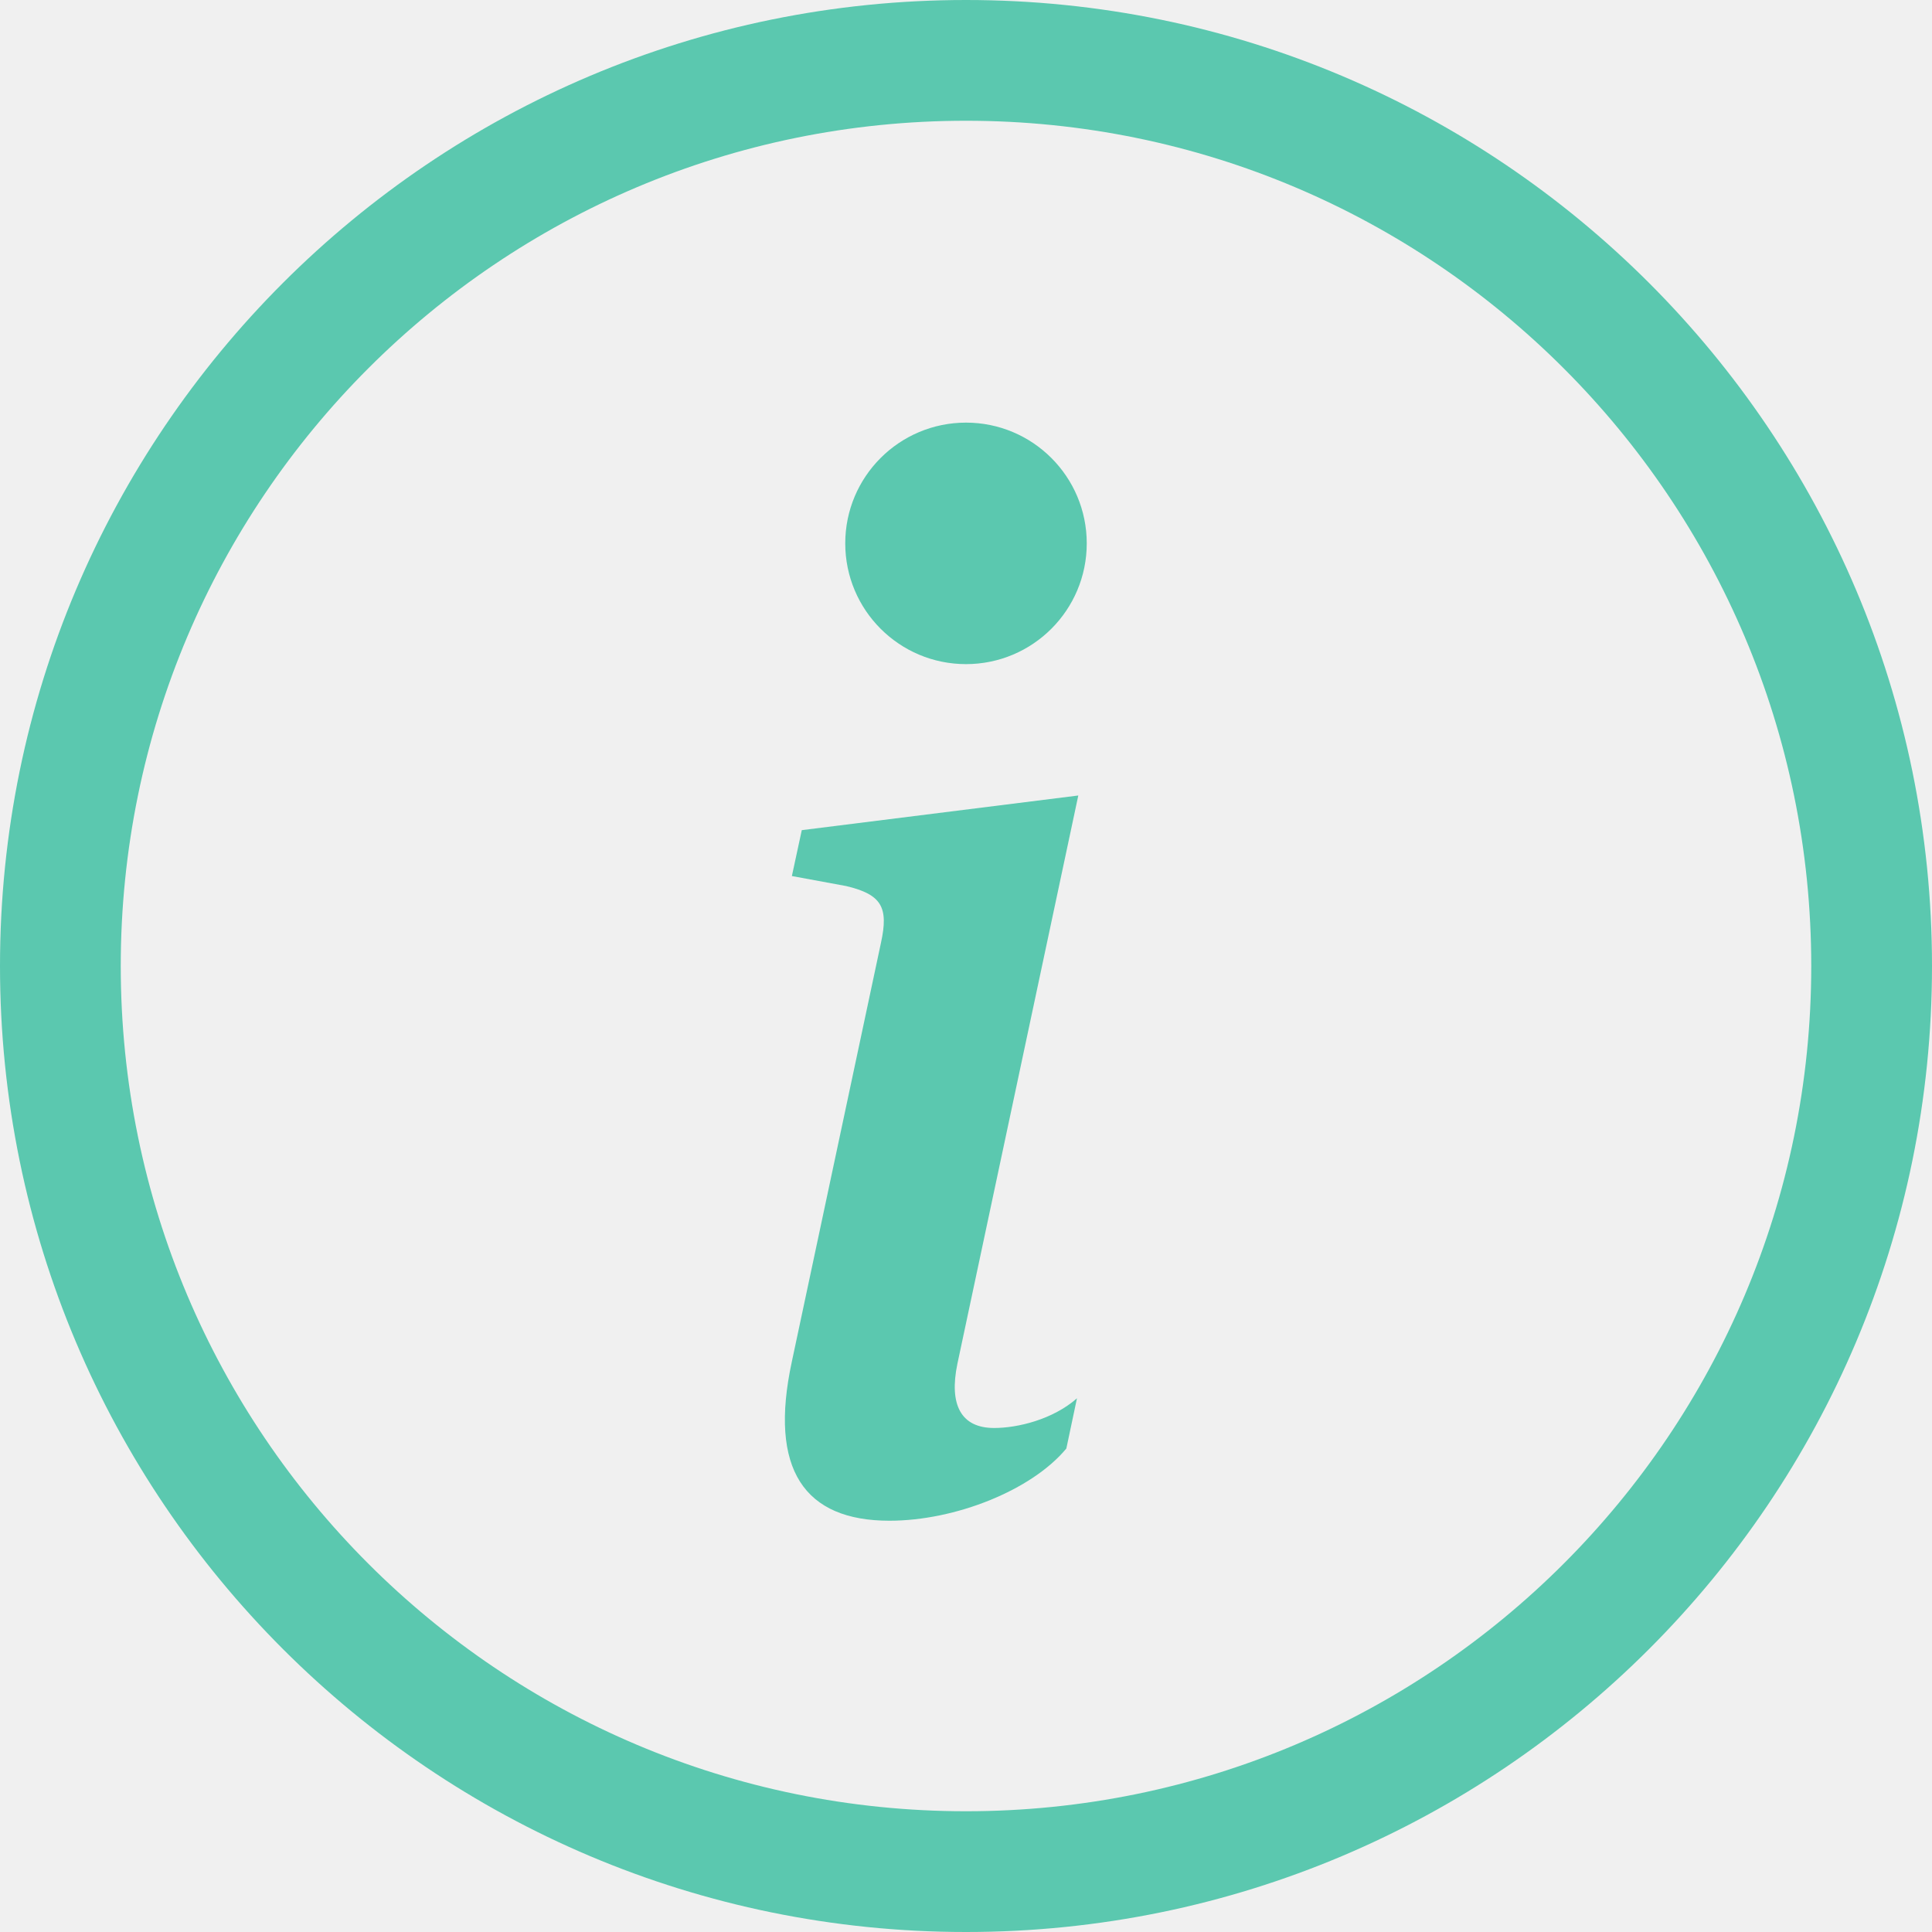
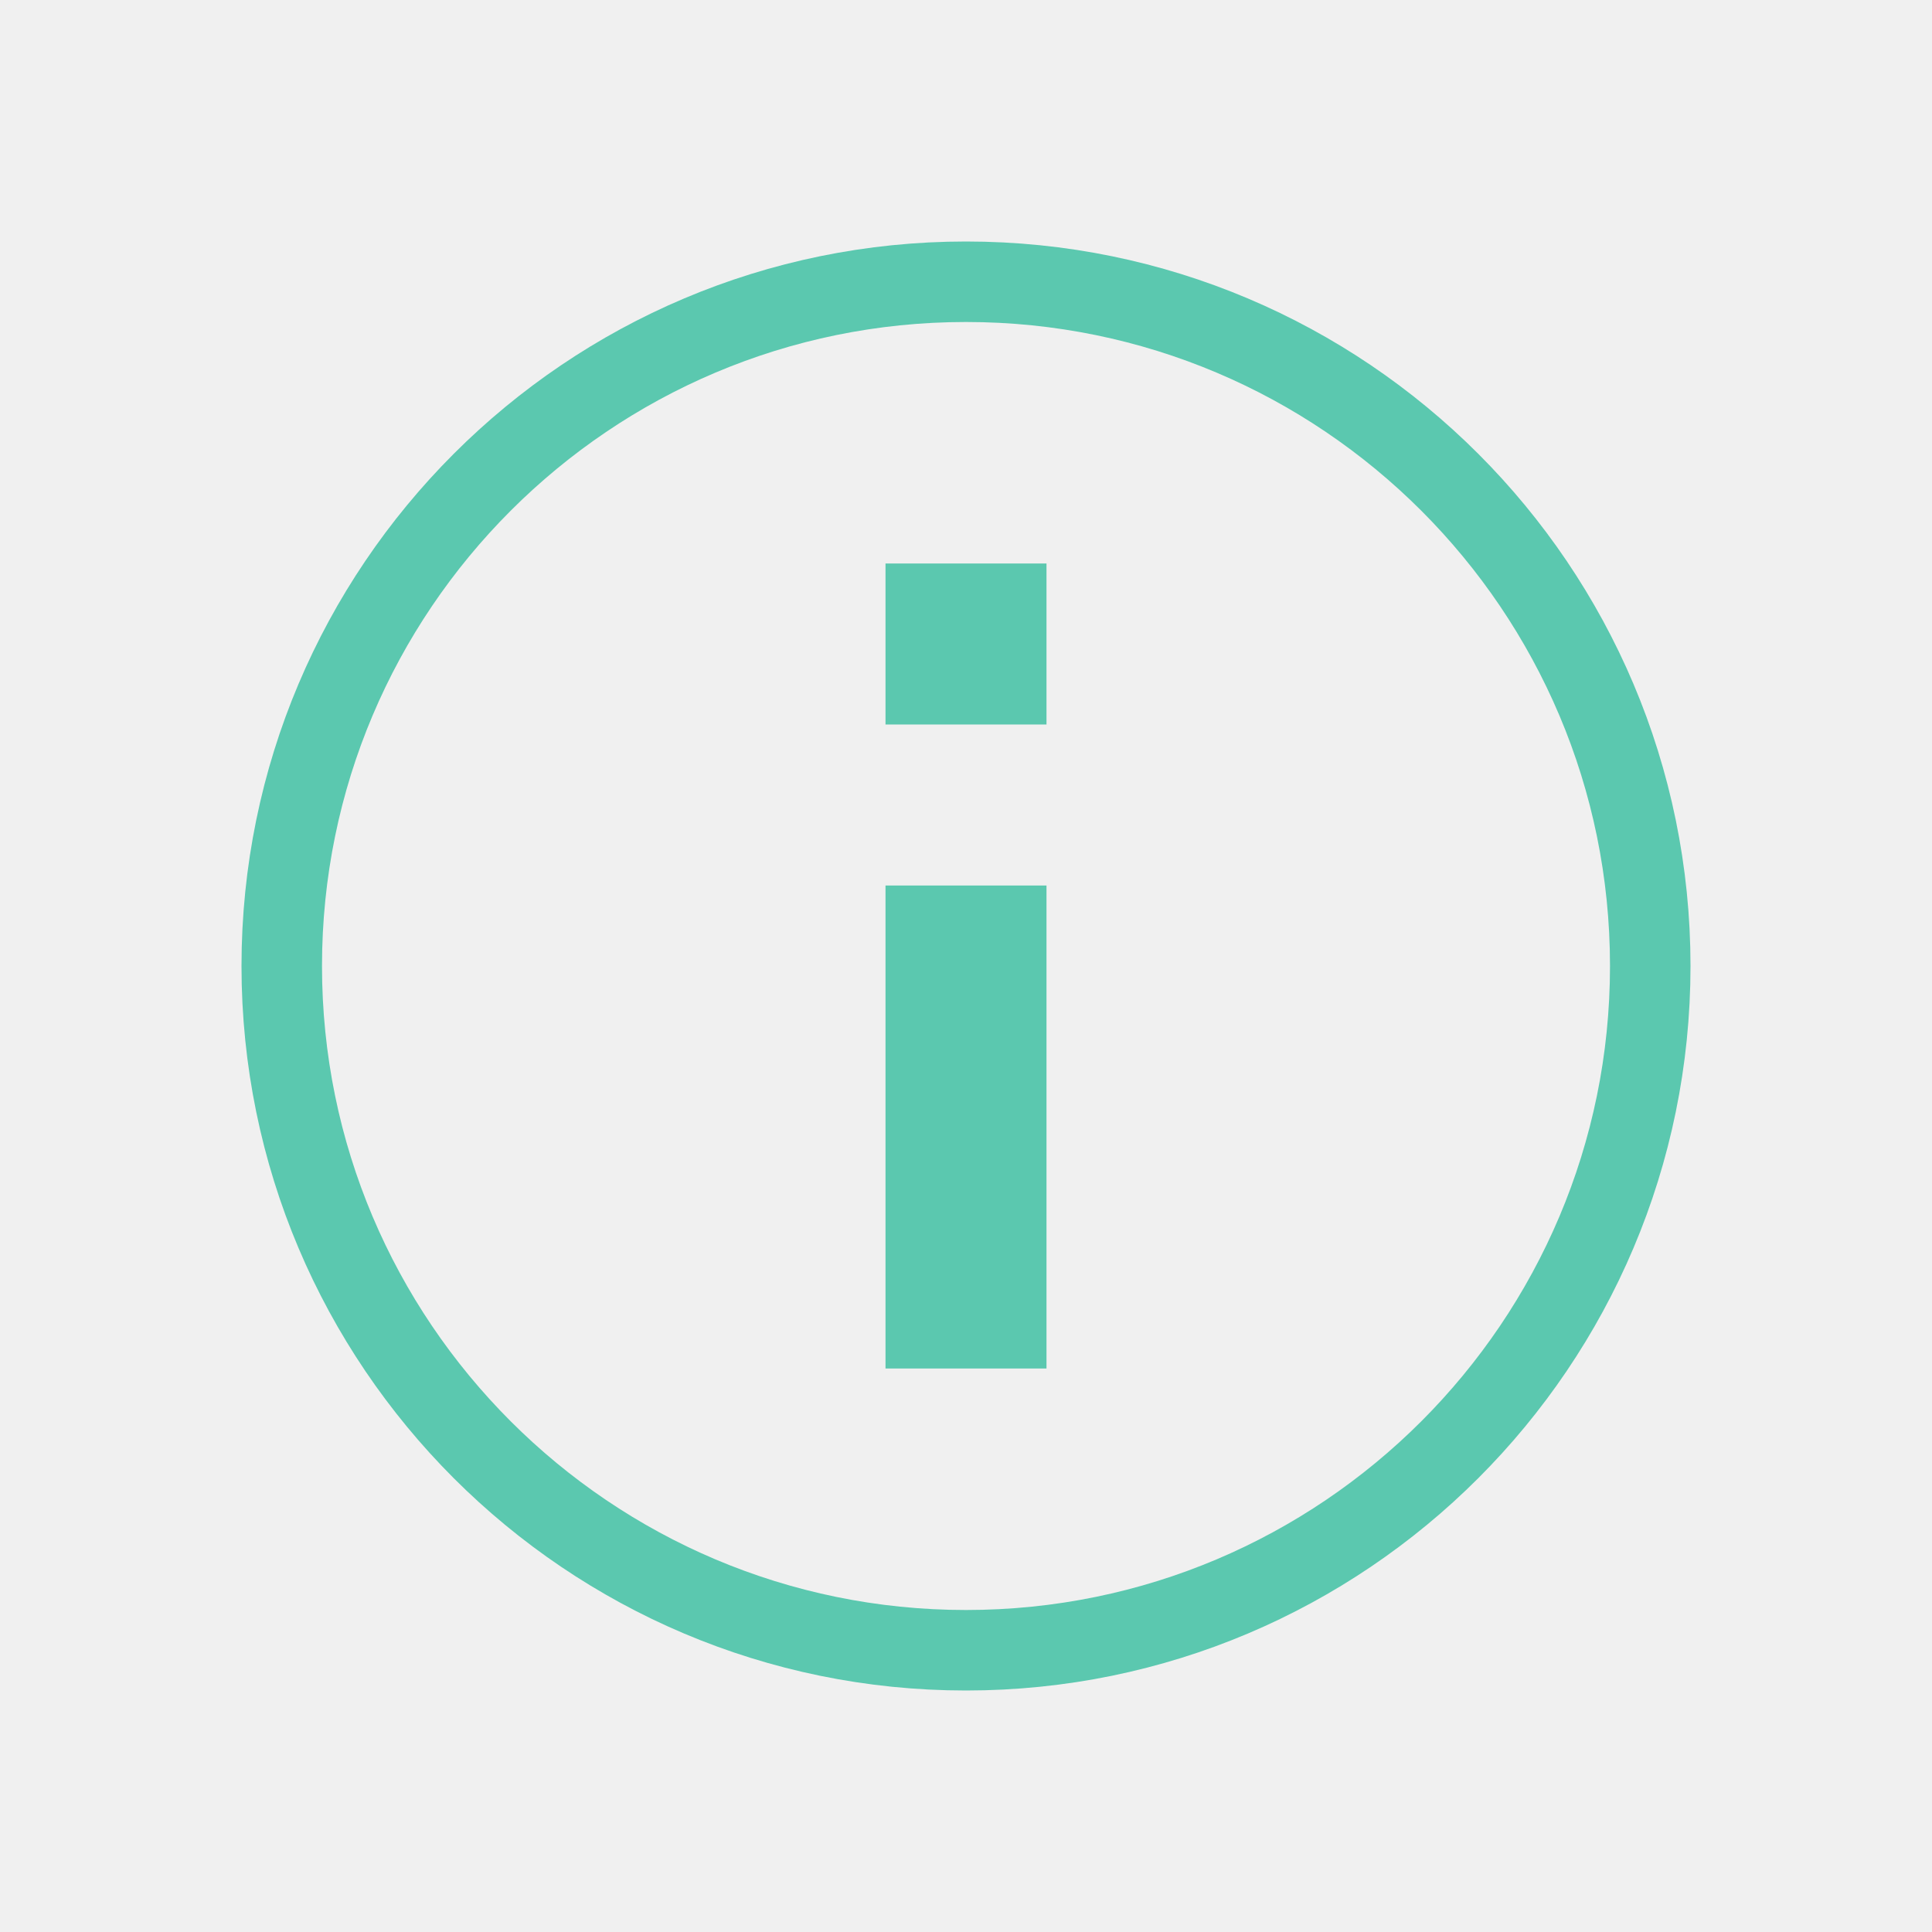
- <svg xmlns="http://www.w3.org/2000/svg" width="16" height="16" fill="#5BC8AF" class="bi bi-info-circle" viewBox="0 0 16 16">
-   <path d="M8 15A7 7 0 1 1 8 1a7 7 0 0 1 0 14zm0 1A8 8 0 1 0 8 0a8 8 0 0 0 0 16z" />
-   <path d="m8.93 6.588-2.29.287-.082.38.45.083c.294.07.352.176.288.469l-.738 3.468c-.194.897.105 1.319.808 1.319.545 0 1.178-.252 1.465-.598l.088-.416c-.2.176-.492.246-.686.246-.275 0-.375-.193-.304-.533L8.93 6.588zM9 4.5a1 1 0 1 1-2 0 1 1 0 0 1 2 0z" />
+ <svg xmlns="http://www.w3.org/2000/svg" width="24" height="24" viewBox="0 0 24 24" fill="none">
+   <g clip-path="url(#clip0_7_71)">
+     <path d="M13 17H11V11H13V17ZM13 9H11V7H13V9Z" fill="#5BC8AF" />
+     <path d="M12 3.5C16.692 3.5 20.5 7.308 20.5 12C20.5 16.692 16.692 20.5 12 20.5C7.308 20.5 3.5 16.692 3.5 12C3.5 7.308 7.308 3.5 12 3.5Z" stroke="#5BC8AF" />
+   </g>
+   <defs>
+     <clipPath id="clip0_7_71">
+       <rect width="24" height="24" fill="white" />
+     </clipPath>
+   </defs>
</svg>
